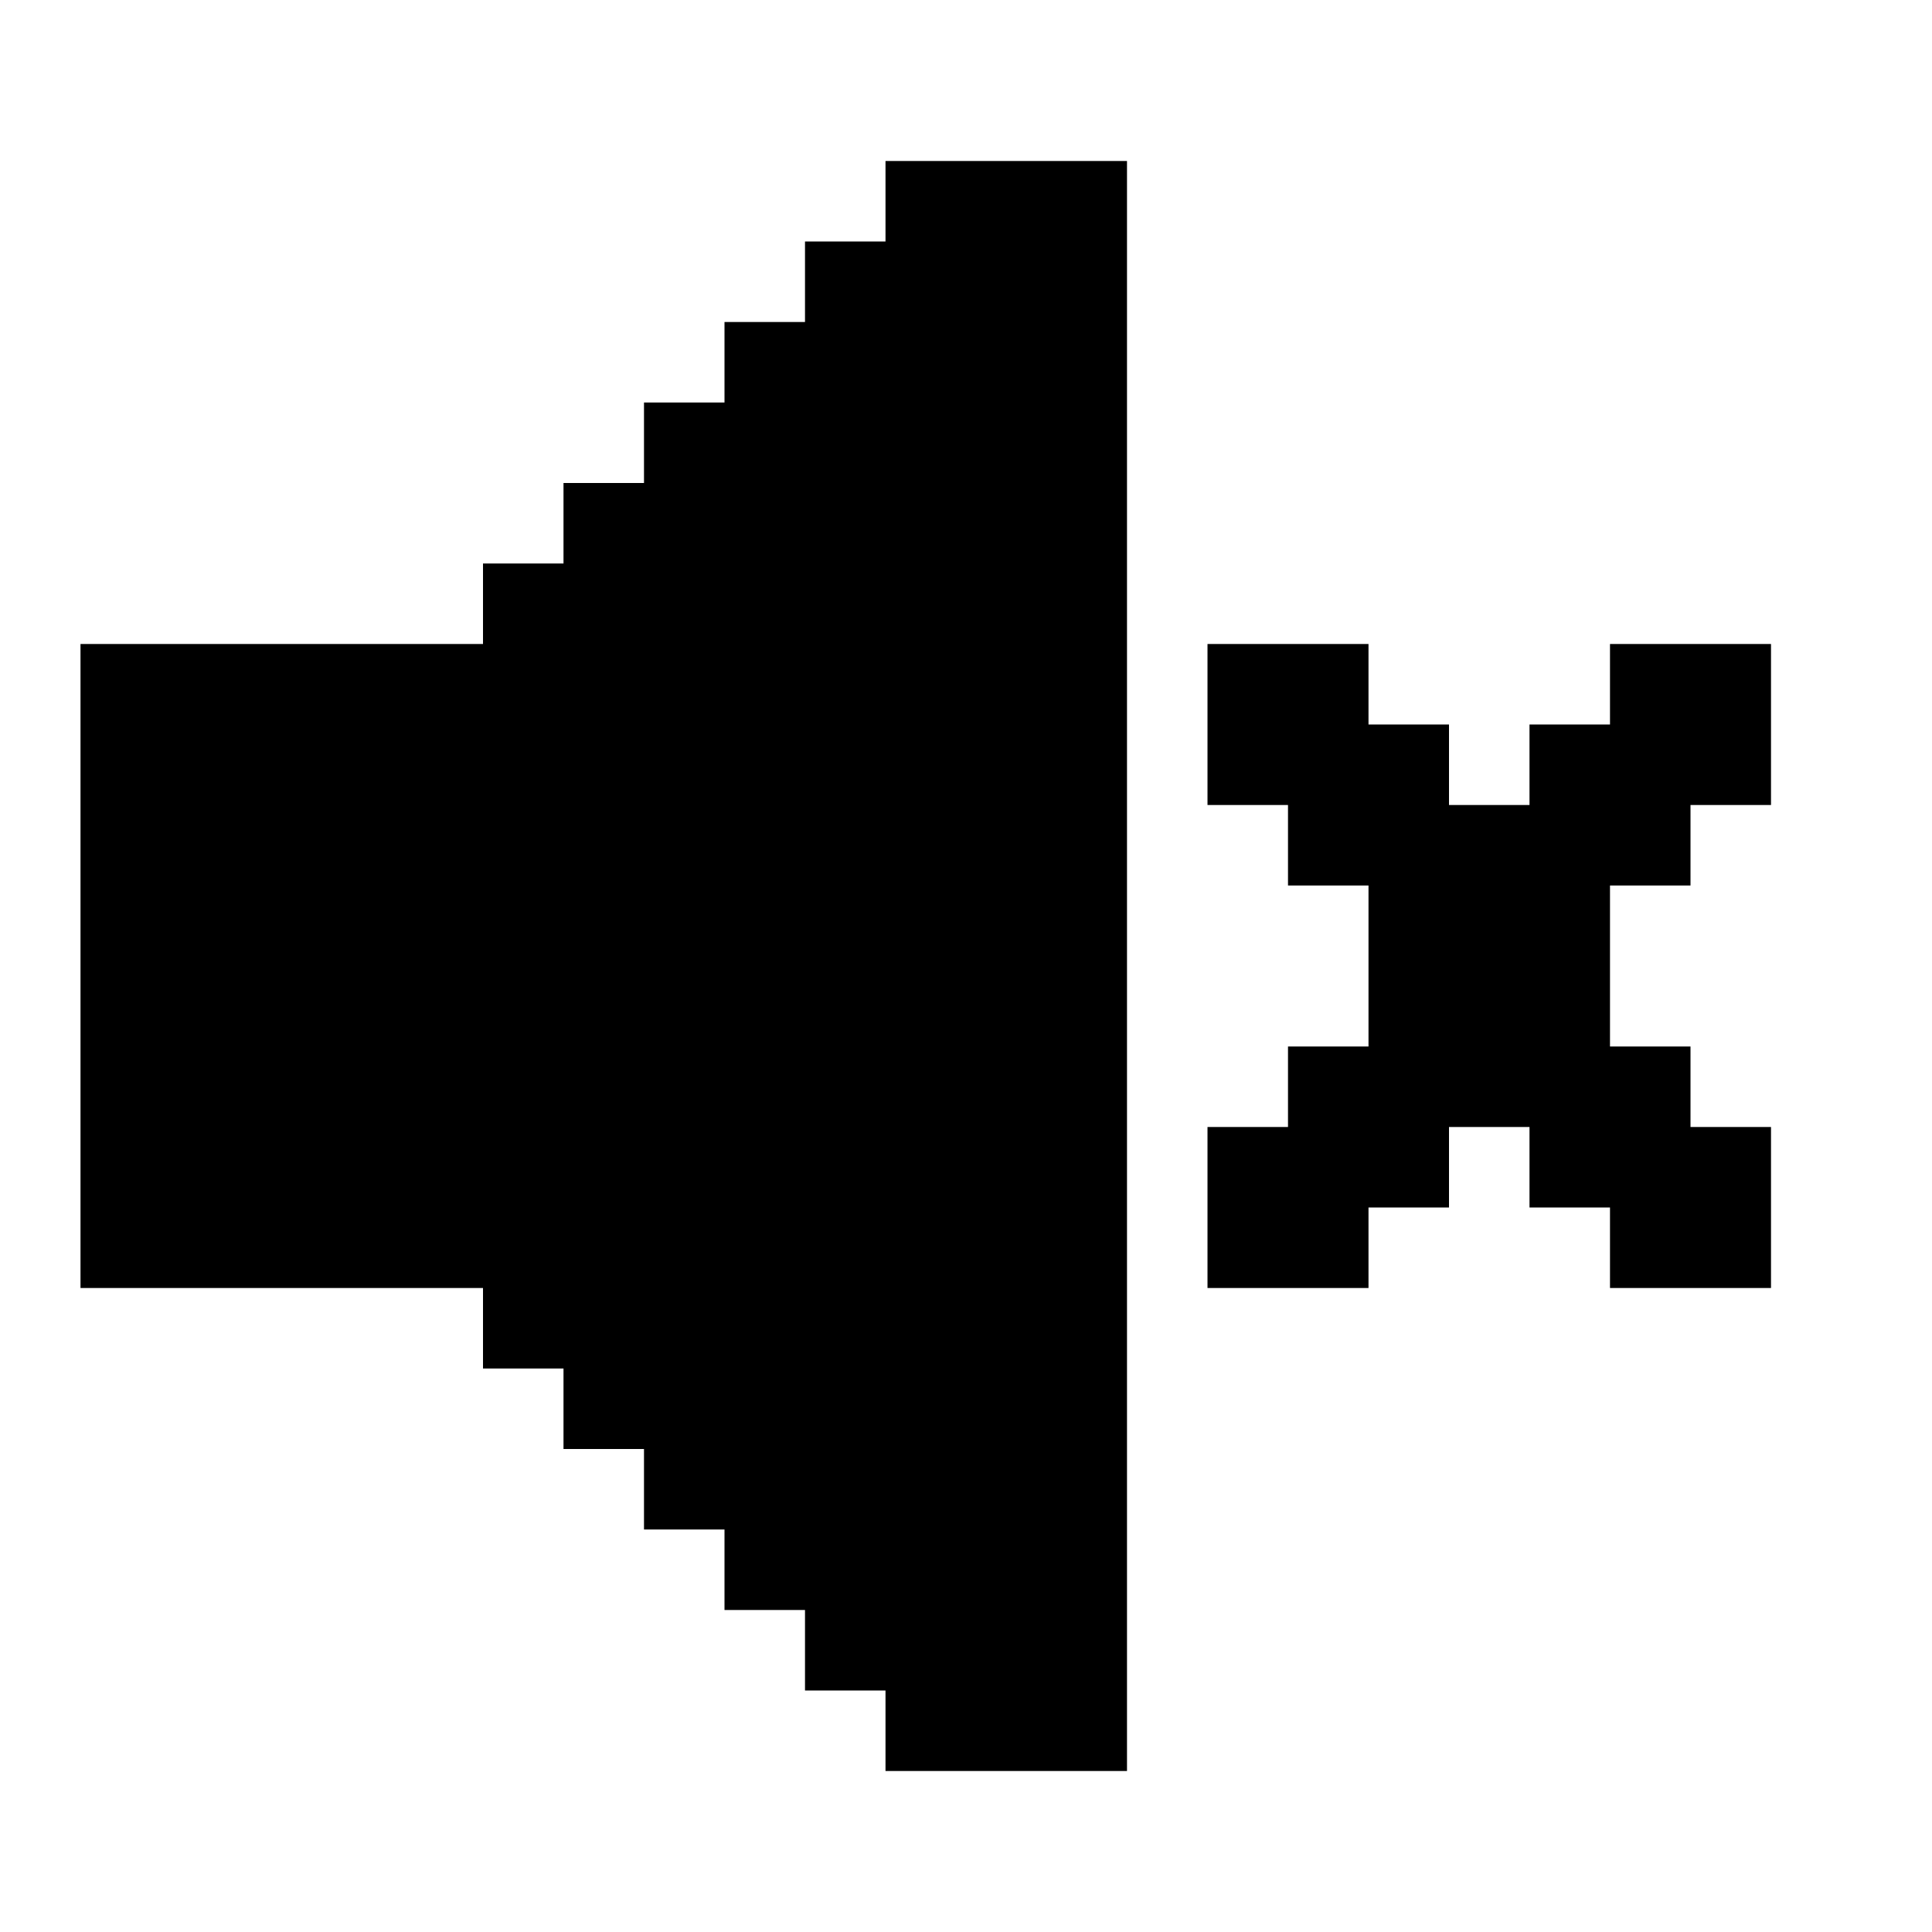
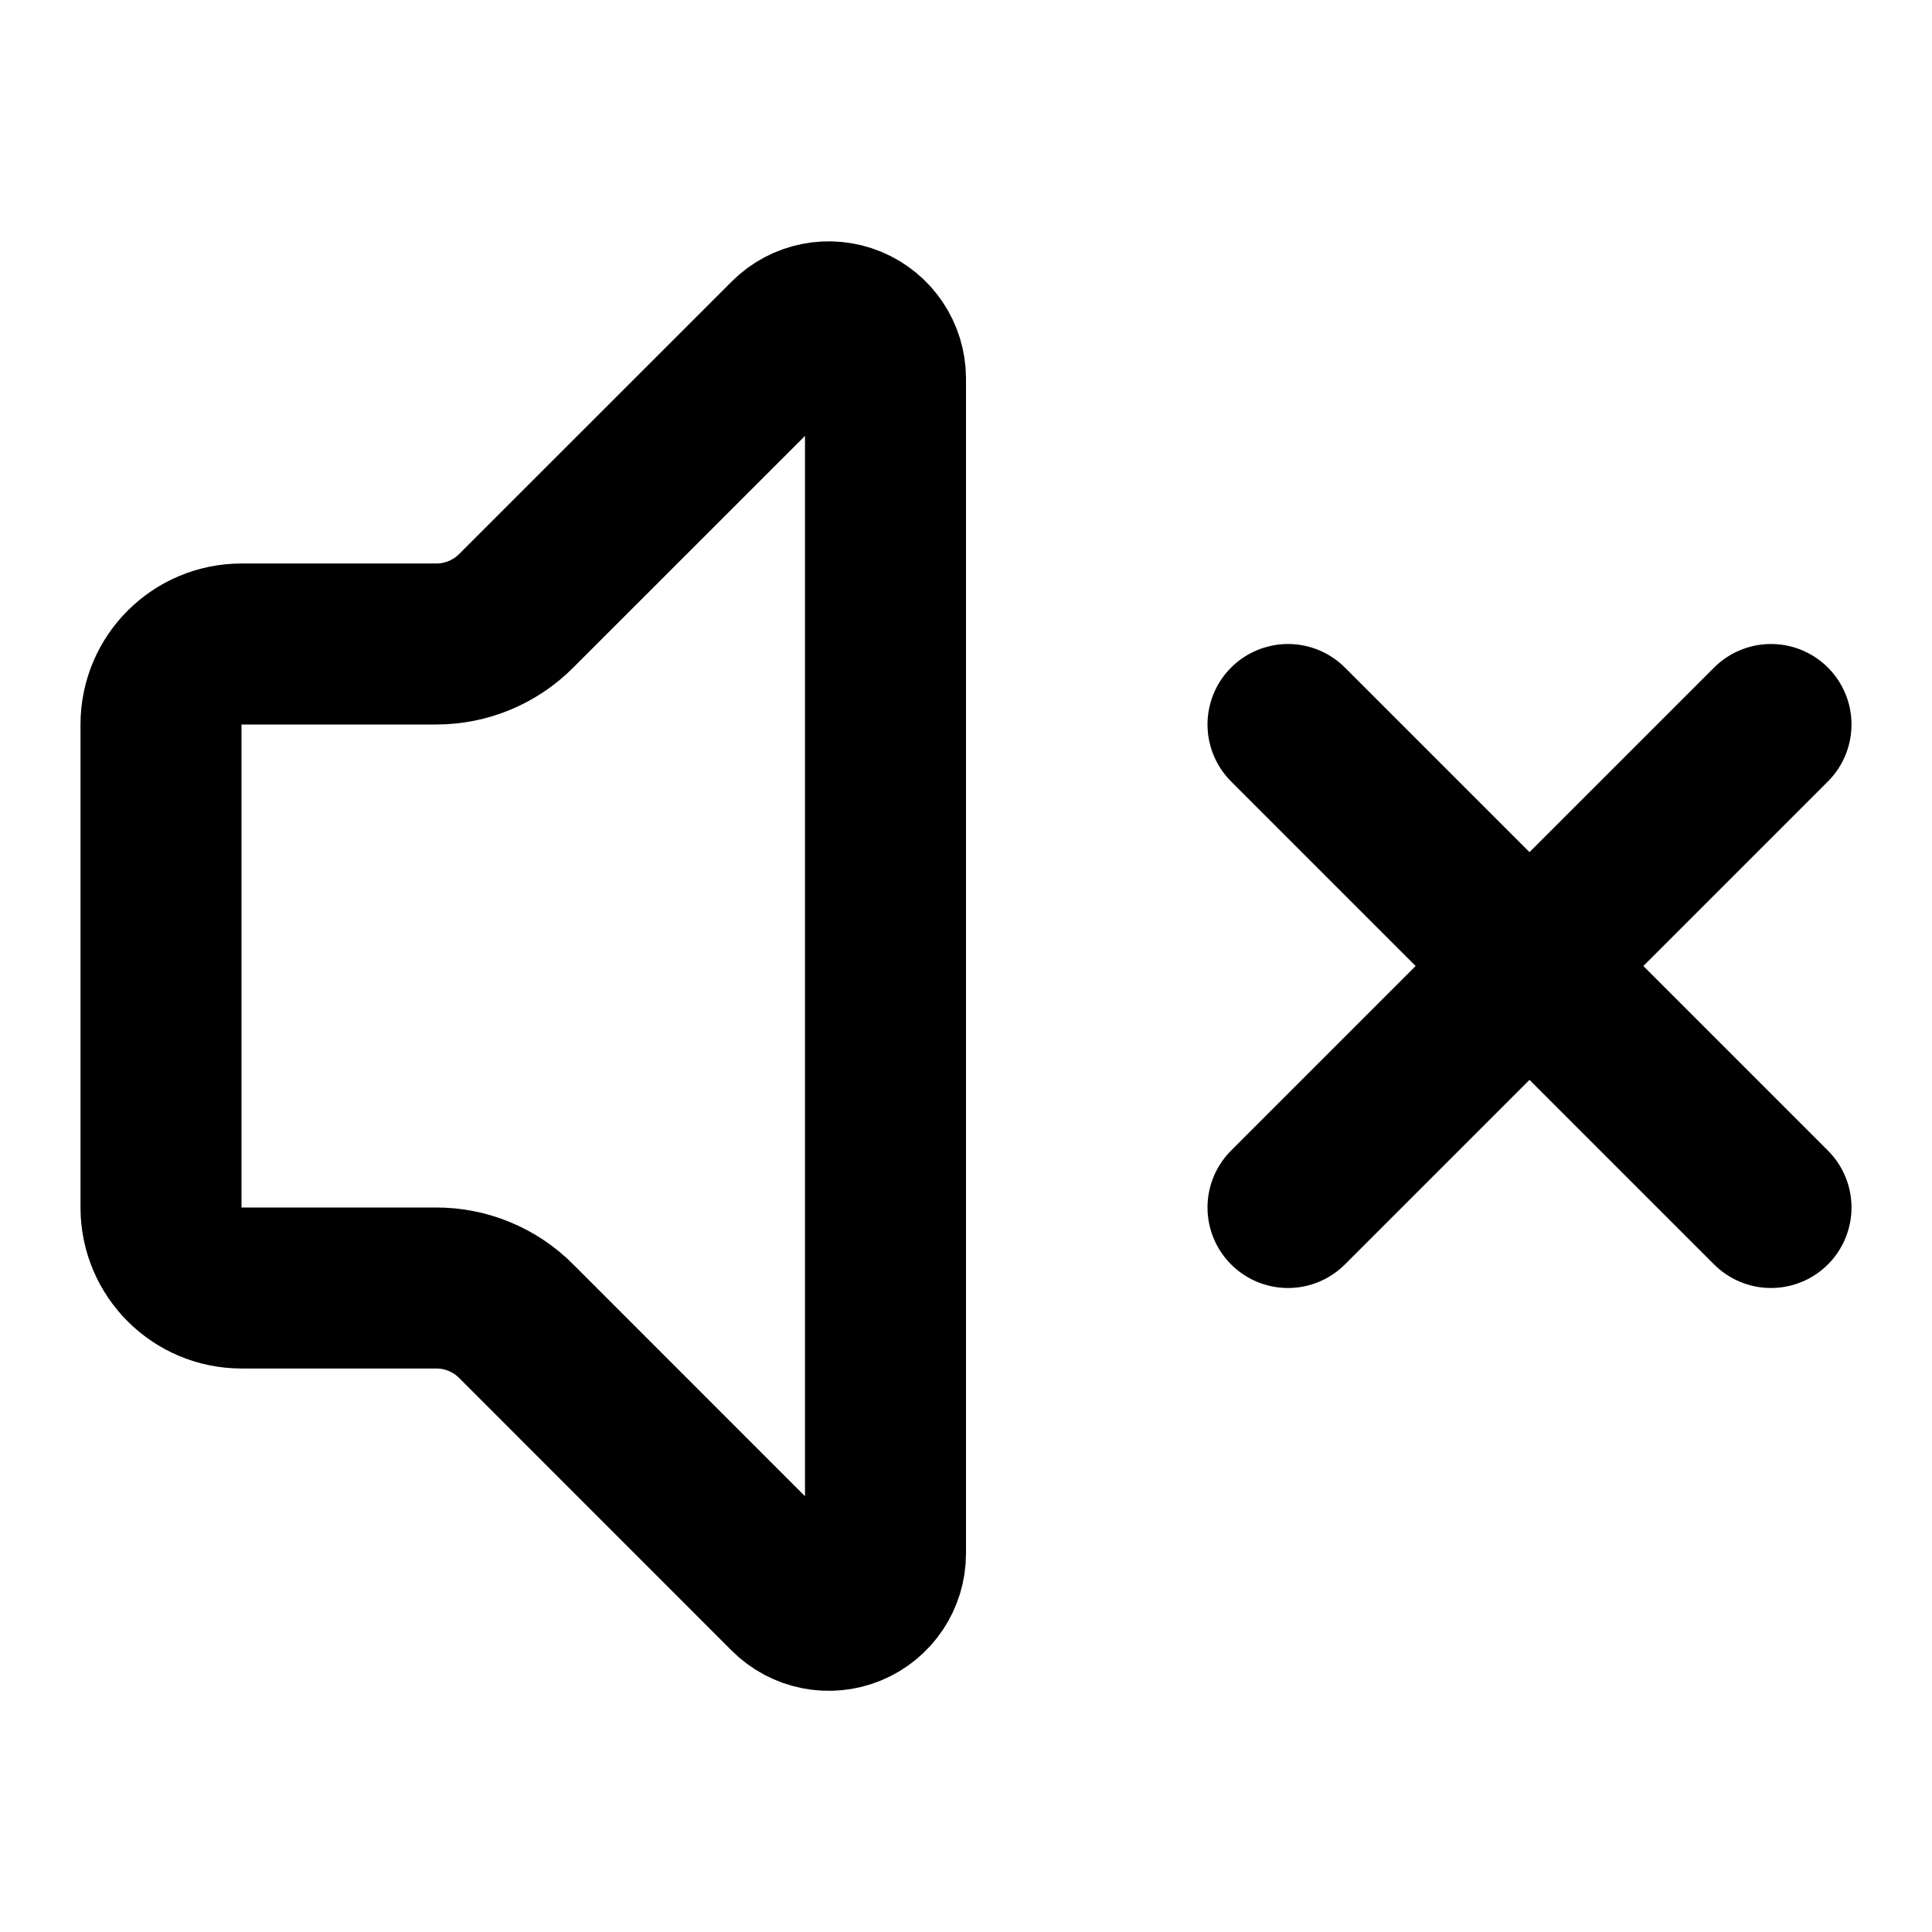
- <svg xmlns="http://www.w3.org/2000/svg" id="sound-mute-solid" viewBox="0 0 24 24">
-   <polygon points="14 2 14 22 11 22 11 21 10 21 10 20 9 20 9 19 8 19 8 18 7 18 7 17 6 17 6 16 1 16 1 8 6 8 6 7 7 7 7 6 8 6 8 5 9 5 9 4 10 4 10 3 11 3 11 2 14 2" />
-   <polygon points="22 8 22 10 21 10 21 11 20 11 20 13 21 13 21 14 22 14 22 16 20 16 20 15 19 15 19 14 18 14 18 15 17 15 17 16 15 16 15 14 16 14 16 13 17 13 17 11 16 11 16 10 15 10 15 8 17 8 17 9 18 9 18 10 19 10 19 9 20 9 20 8 22 8" />
+ <svg xmlns="http://www.w3.org/2000/svg" id="sound-mute-solid" width="24" height="24" viewBox="0 0 24 24" fill="none" stroke="currentColor" stroke-width="2" stroke-linecap="round" stroke-linejoin="round" class="lucide lucide-volume-x" aria-hidden="true">
+   <path d="M11 4.702a.705.705 0 0 0-1.203-.498L6.413 7.587A1.4 1.4 0 0 1 5.416 8H3a1 1 0 0 0-1 1v6a1 1 0 0 0 1 1h2.416a1.4 1.4 0 0 1 .997.413l3.383 3.384A.705.705 0 0 0 11 19.298z" />
+   <line x1="22" x2="16" y1="9" y2="15" />
+   <line x1="16" x2="22" y1="9" y2="15" />
</svg>
